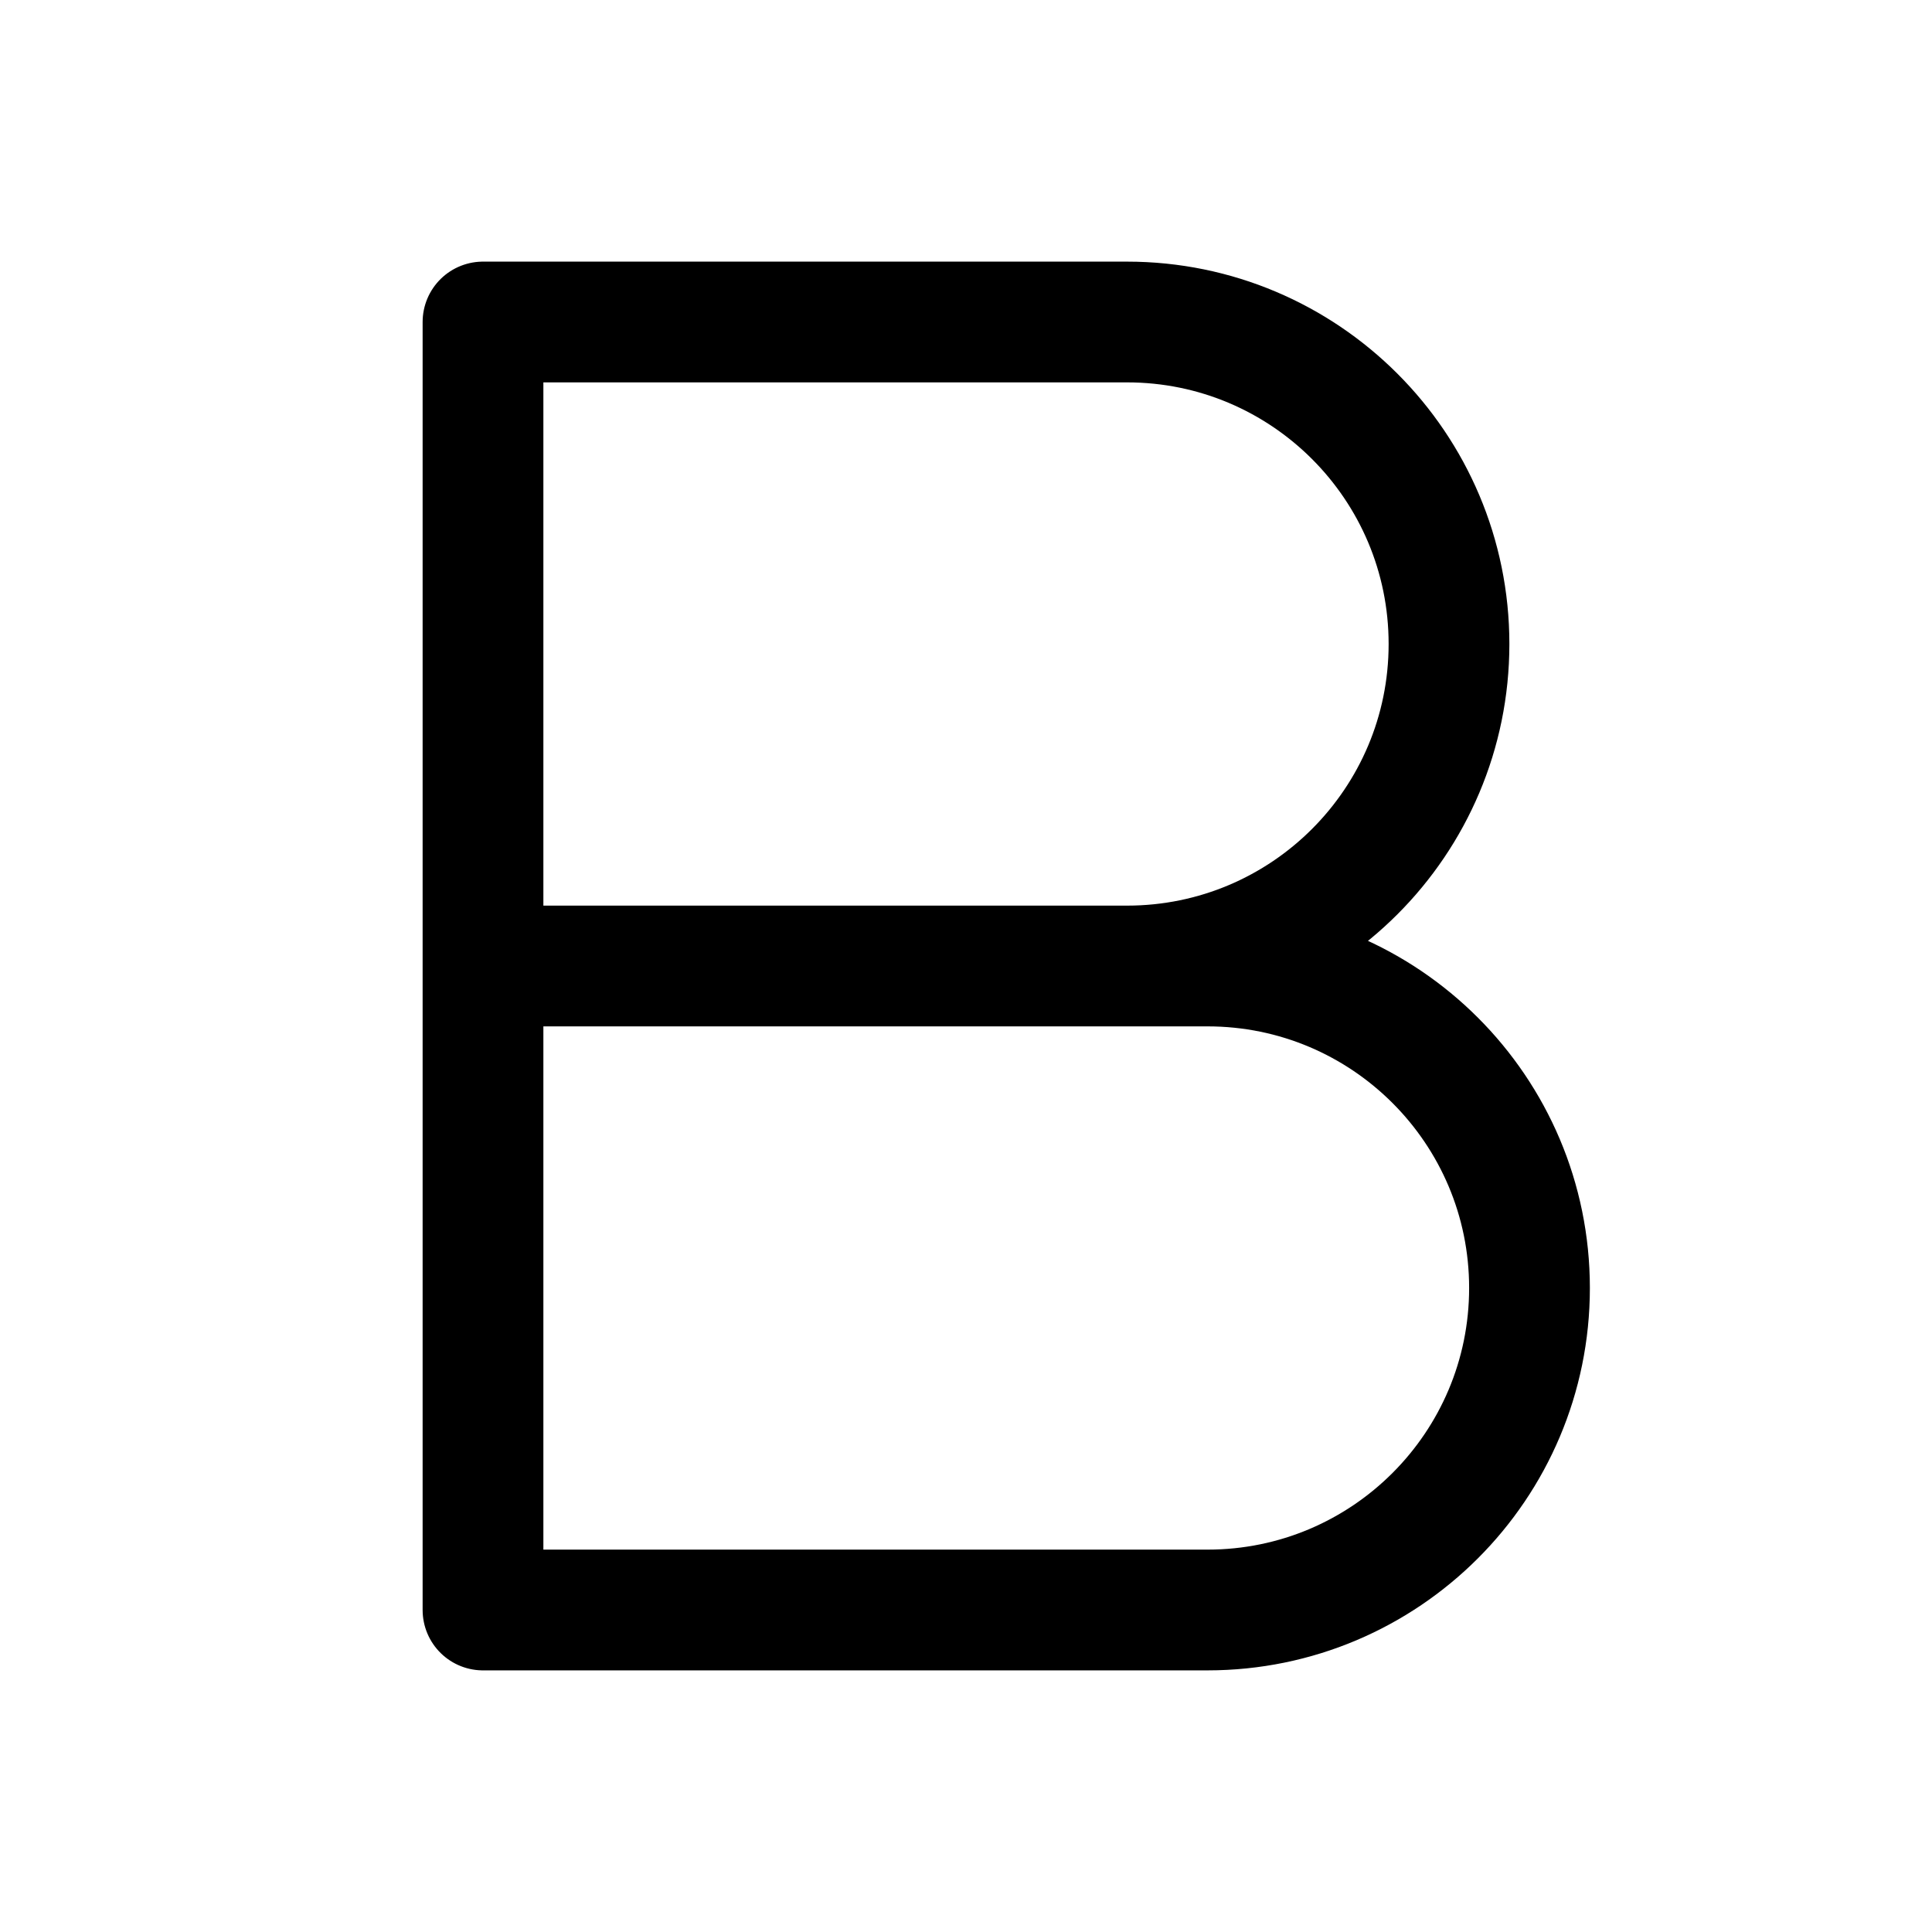
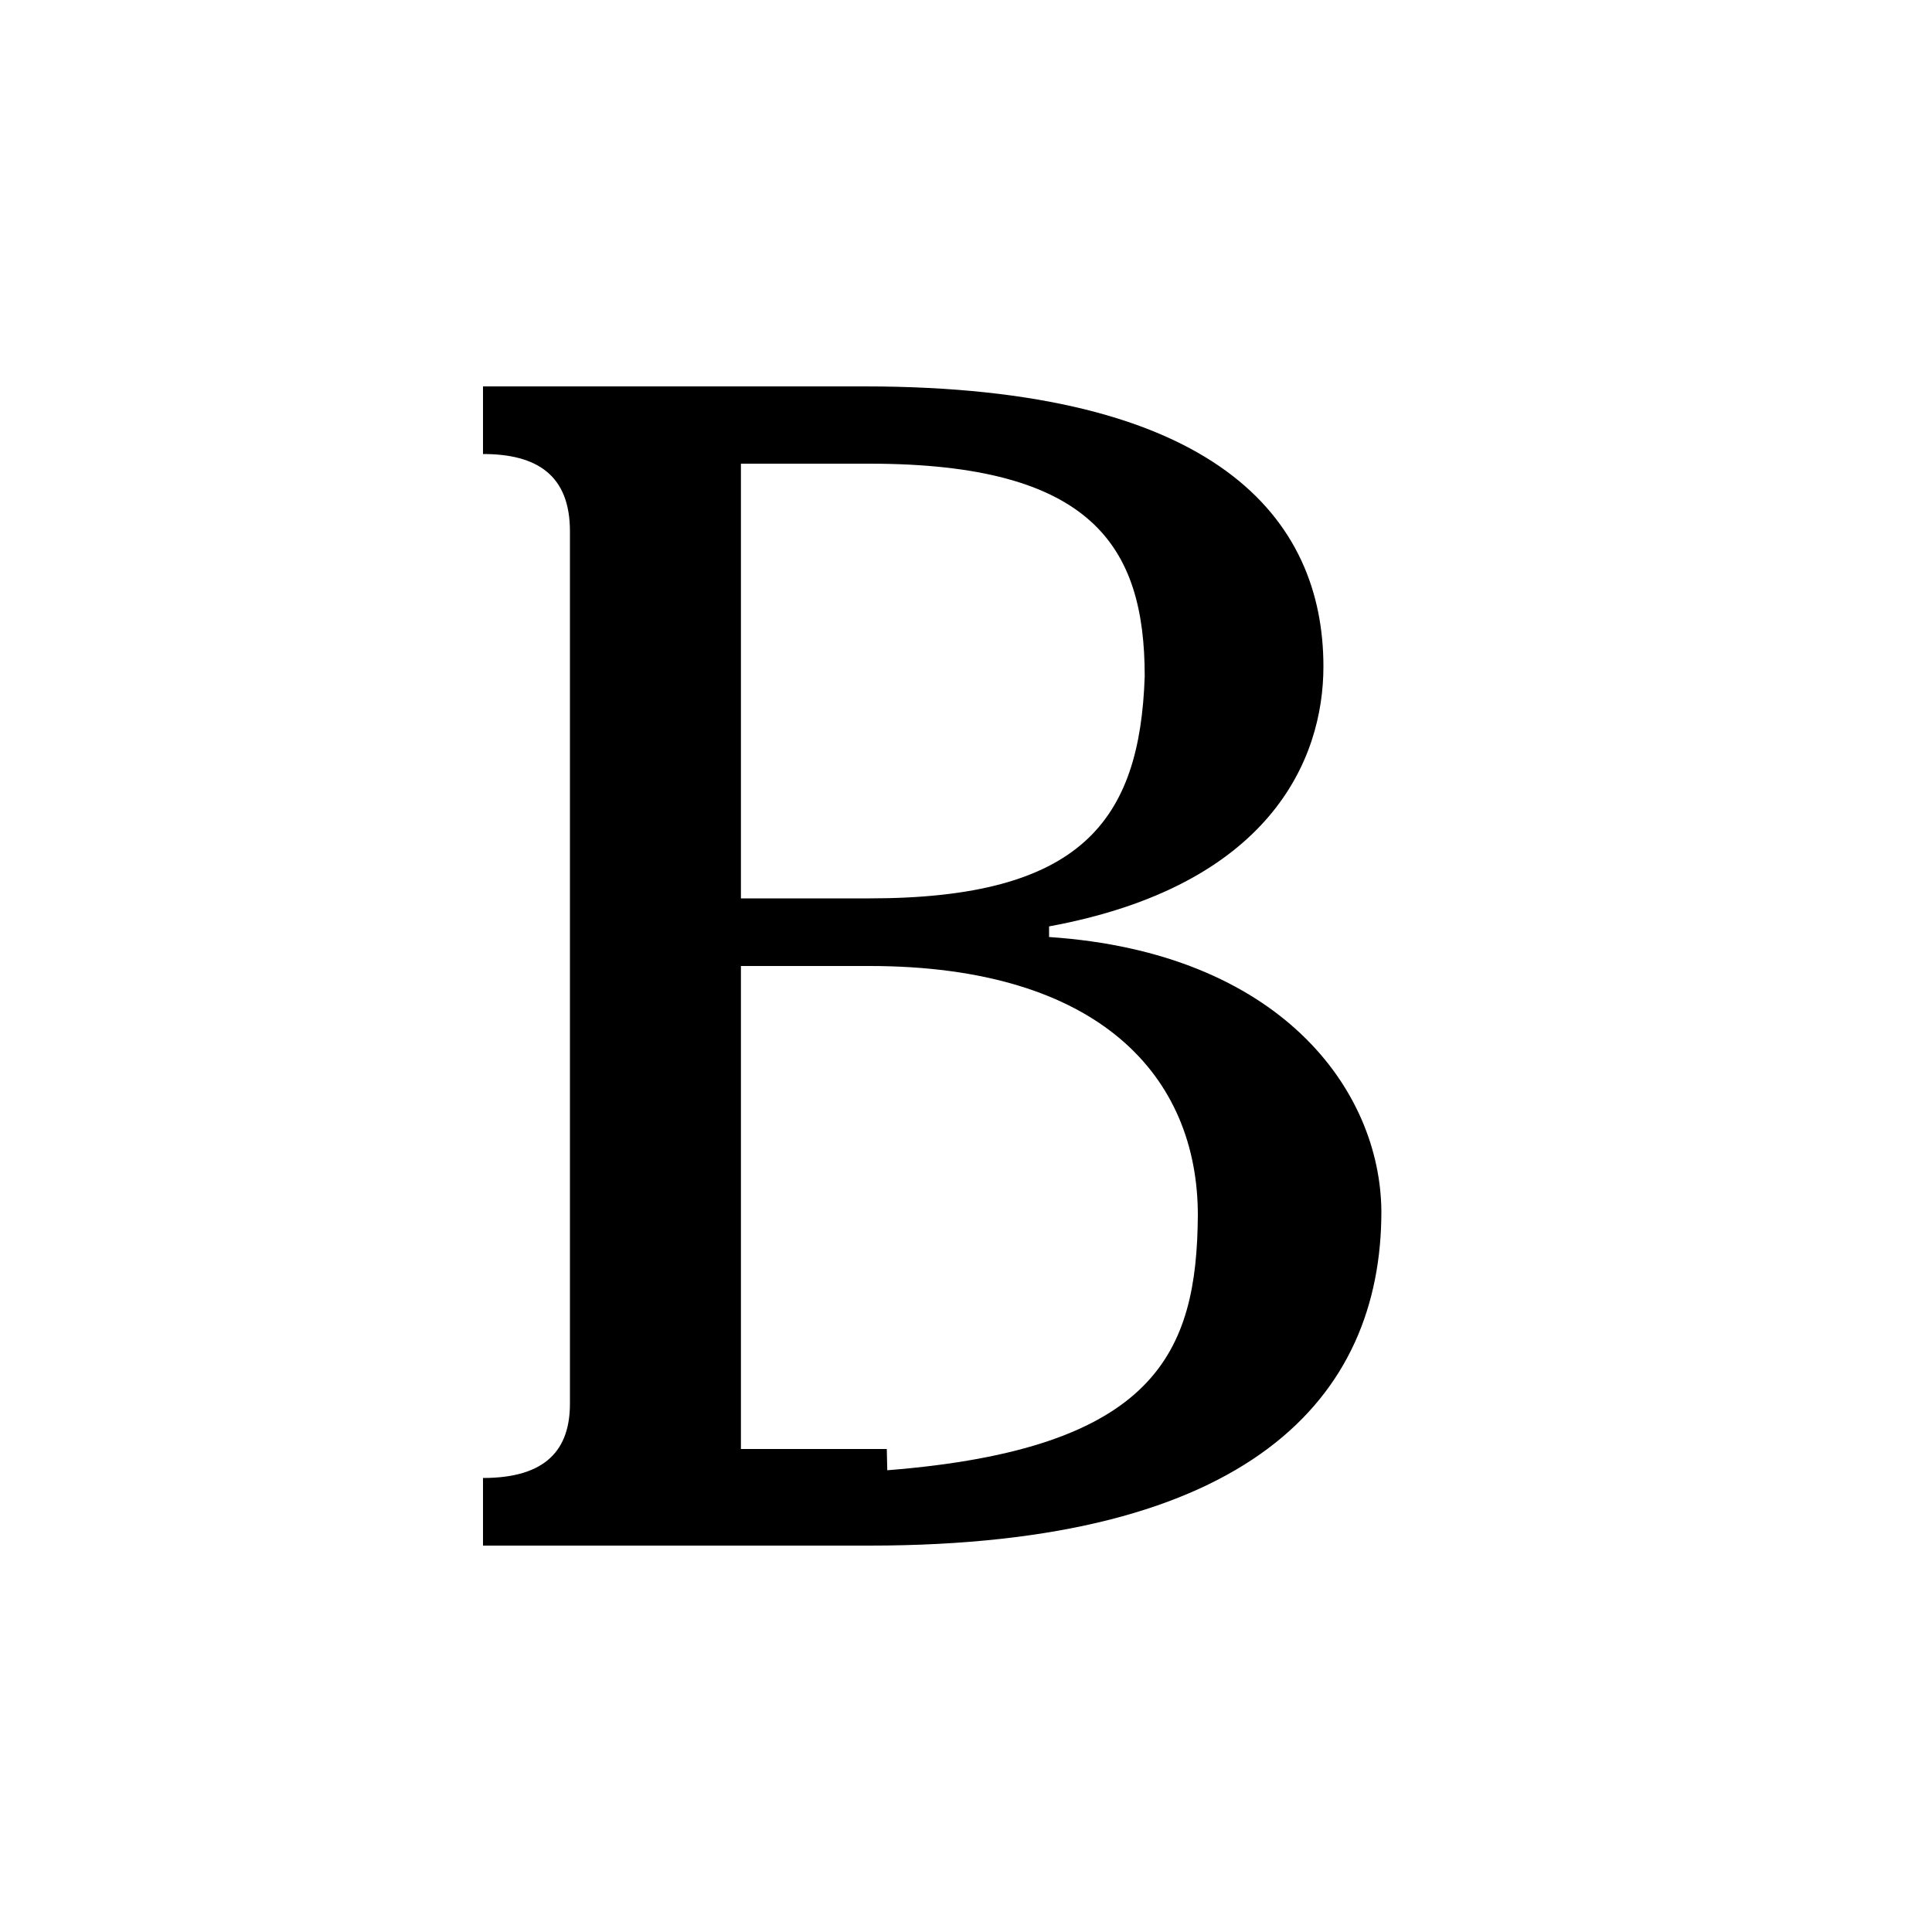
- <svg xmlns="http://www.w3.org/2000/svg" width="24" height="24" viewBox="0 0 24 24" fill="none">
-   <path d="M6 12H14C16.209 12 18 10.209 18 8C18 5.791 16.209 4 14 4H6V12ZM6 12H15C17.209 12 19 13.791 19 16C19 18.209 17.209 20 15 20H6V12Z" stroke="black" stroke-width="1.5" stroke-linecap="round" stroke-linejoin="round" />
+ <svg xmlns="http://www.w3.org/2000/svg" width="20" height="20" viewBox="0 0 20 20">
+   <path d="M5,15.3 C5.66,15.3 5.9,15 5.9,14.53 L5.9,5.5 C5.9,4.92 5.56,4.7 5,4.7 L5,4 L8.95,4 C12.6,4 13.7,5.37 13.7,6.9 C13.7,7.87 13.14,9.17 10.86,9.59 L10.86,9.7 C13.25,9.86 14.29,11.28 14.3,12.54 C14.3,14.47 12.94,16 9,16 L5,16 L5,15.3 Z M9,9.3 C11.19,9.3 11.8,8.5 11.85,7 C11.85,5.65 11.3,4.8 9,4.8 L7.67,4.8 L7.67,9.3 L9,9.3 Z M9.185,15.22 C11.97,15 12.39,14 12.4,12.58 C12.4,11.15 11.39,10 9,10 L7.67,10 L7.67,15 L9.18,15 Z" />
</svg>
